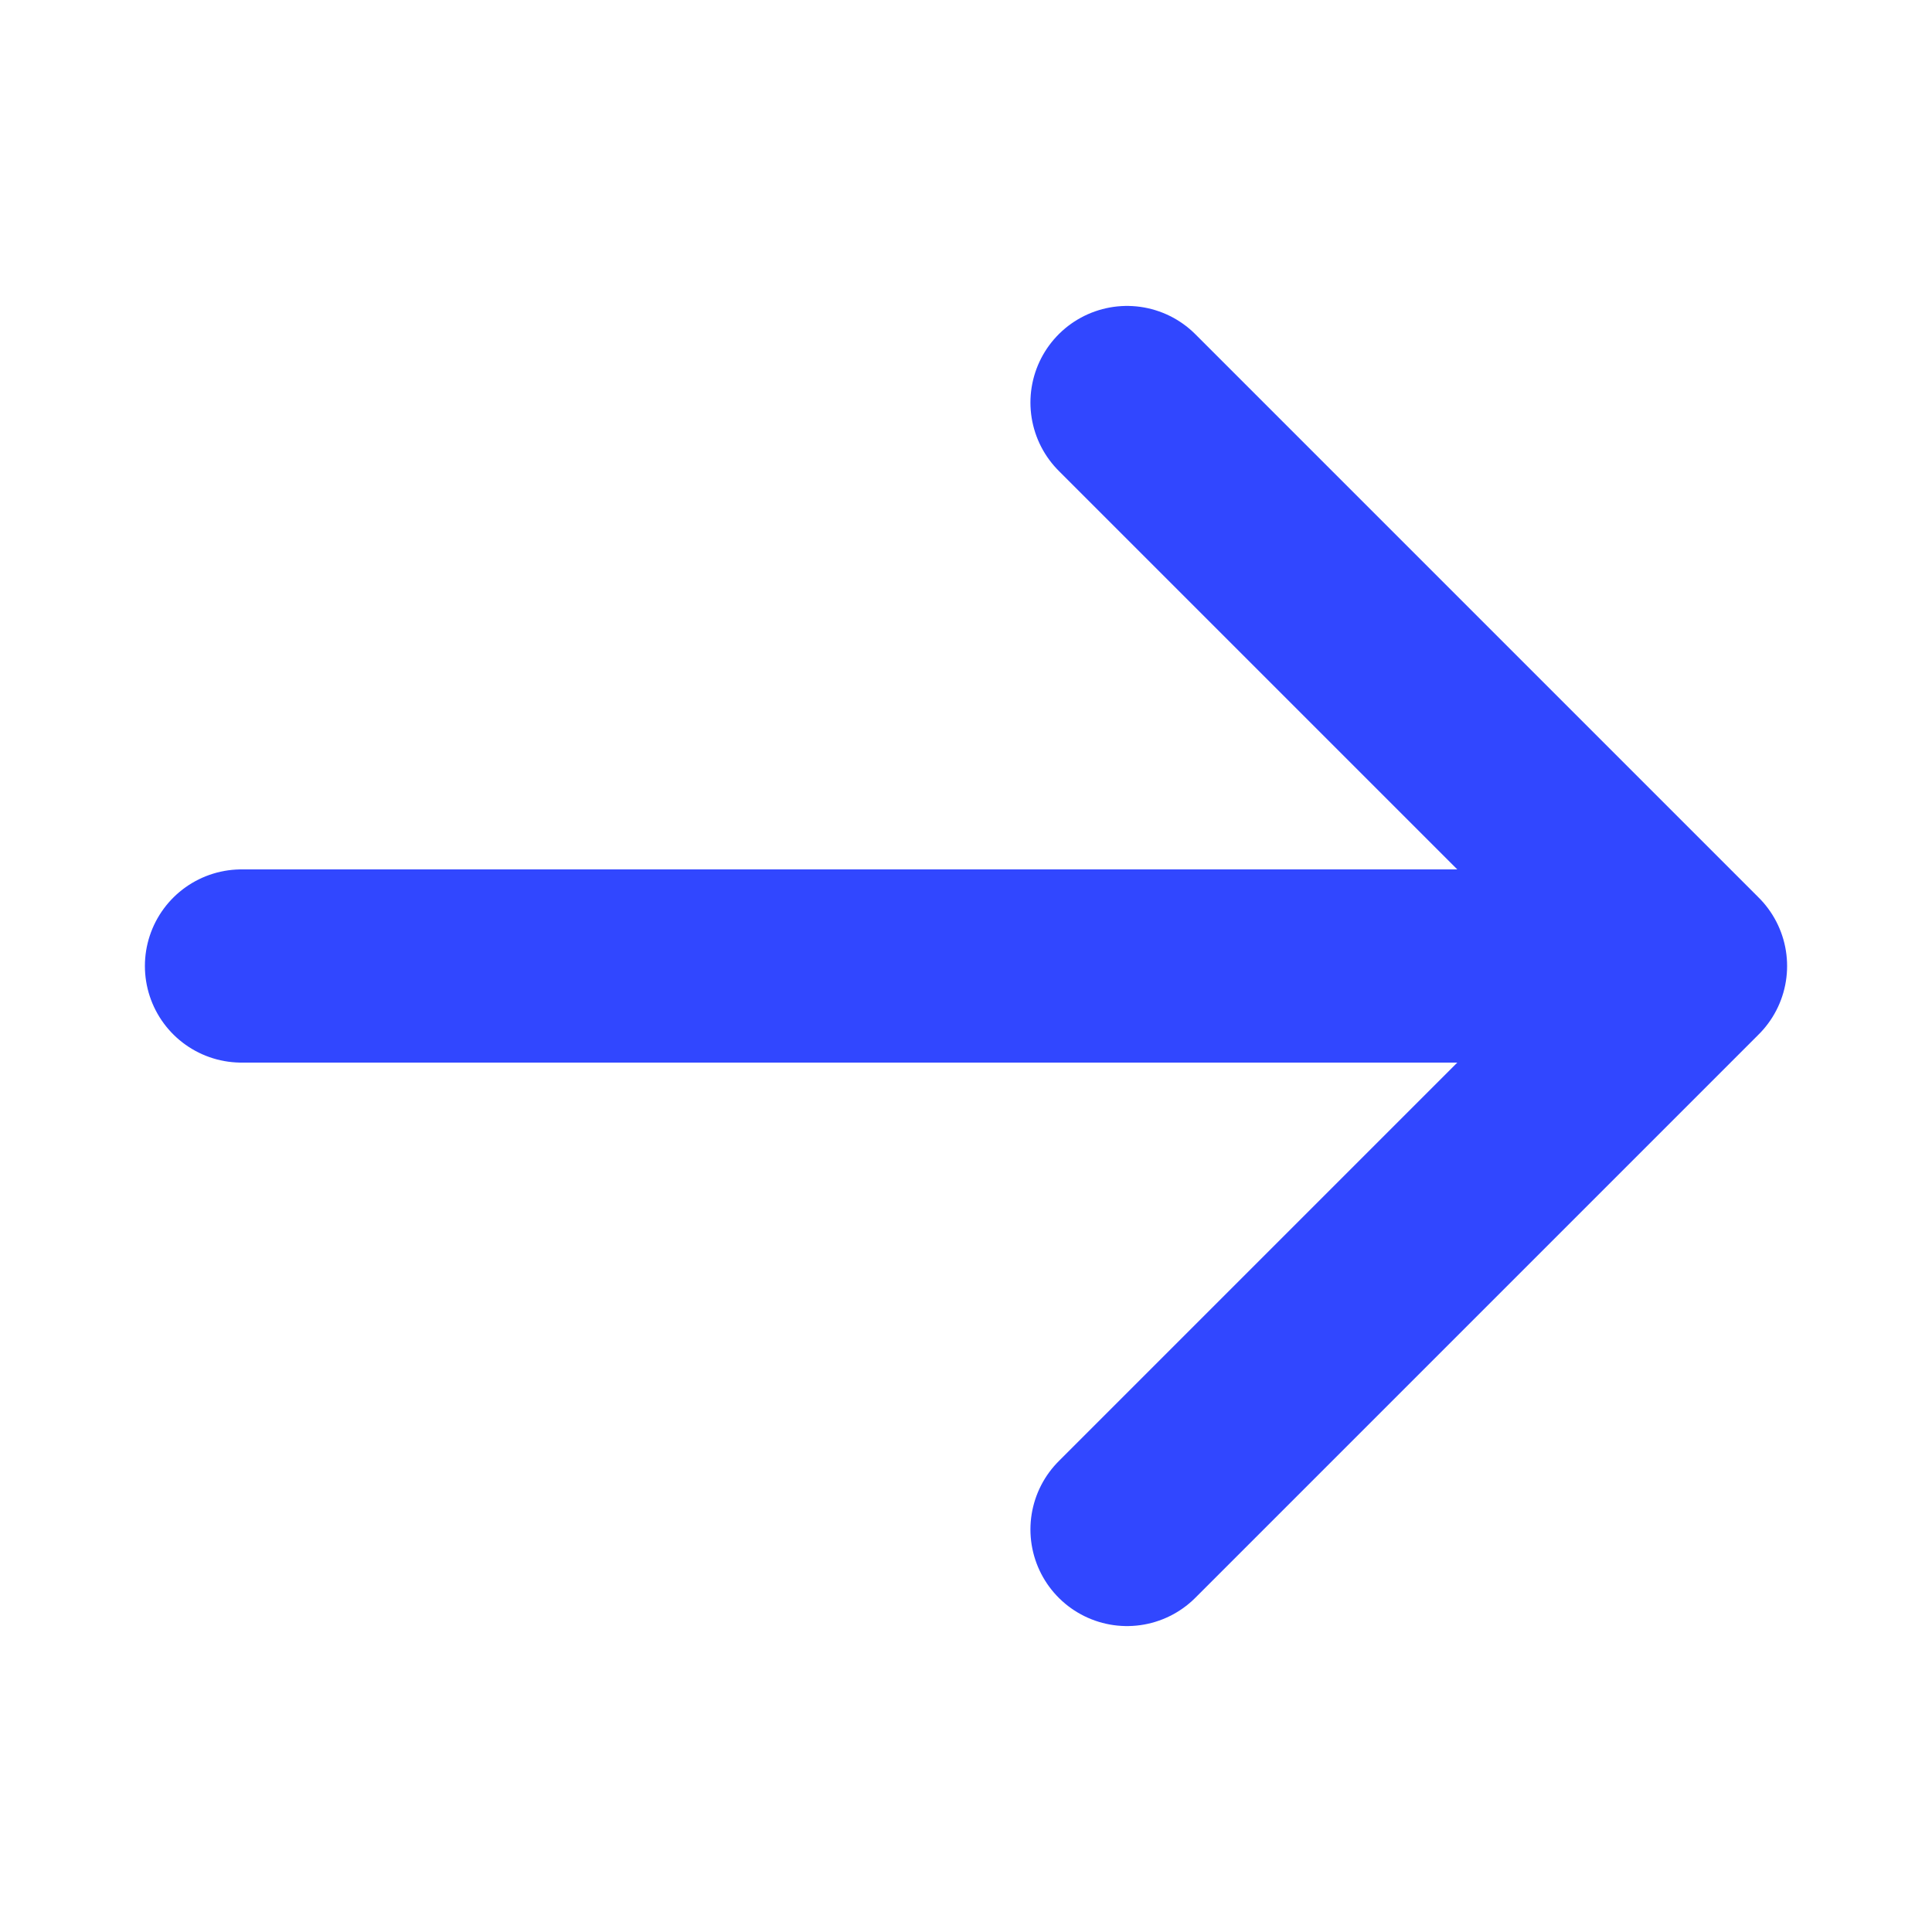
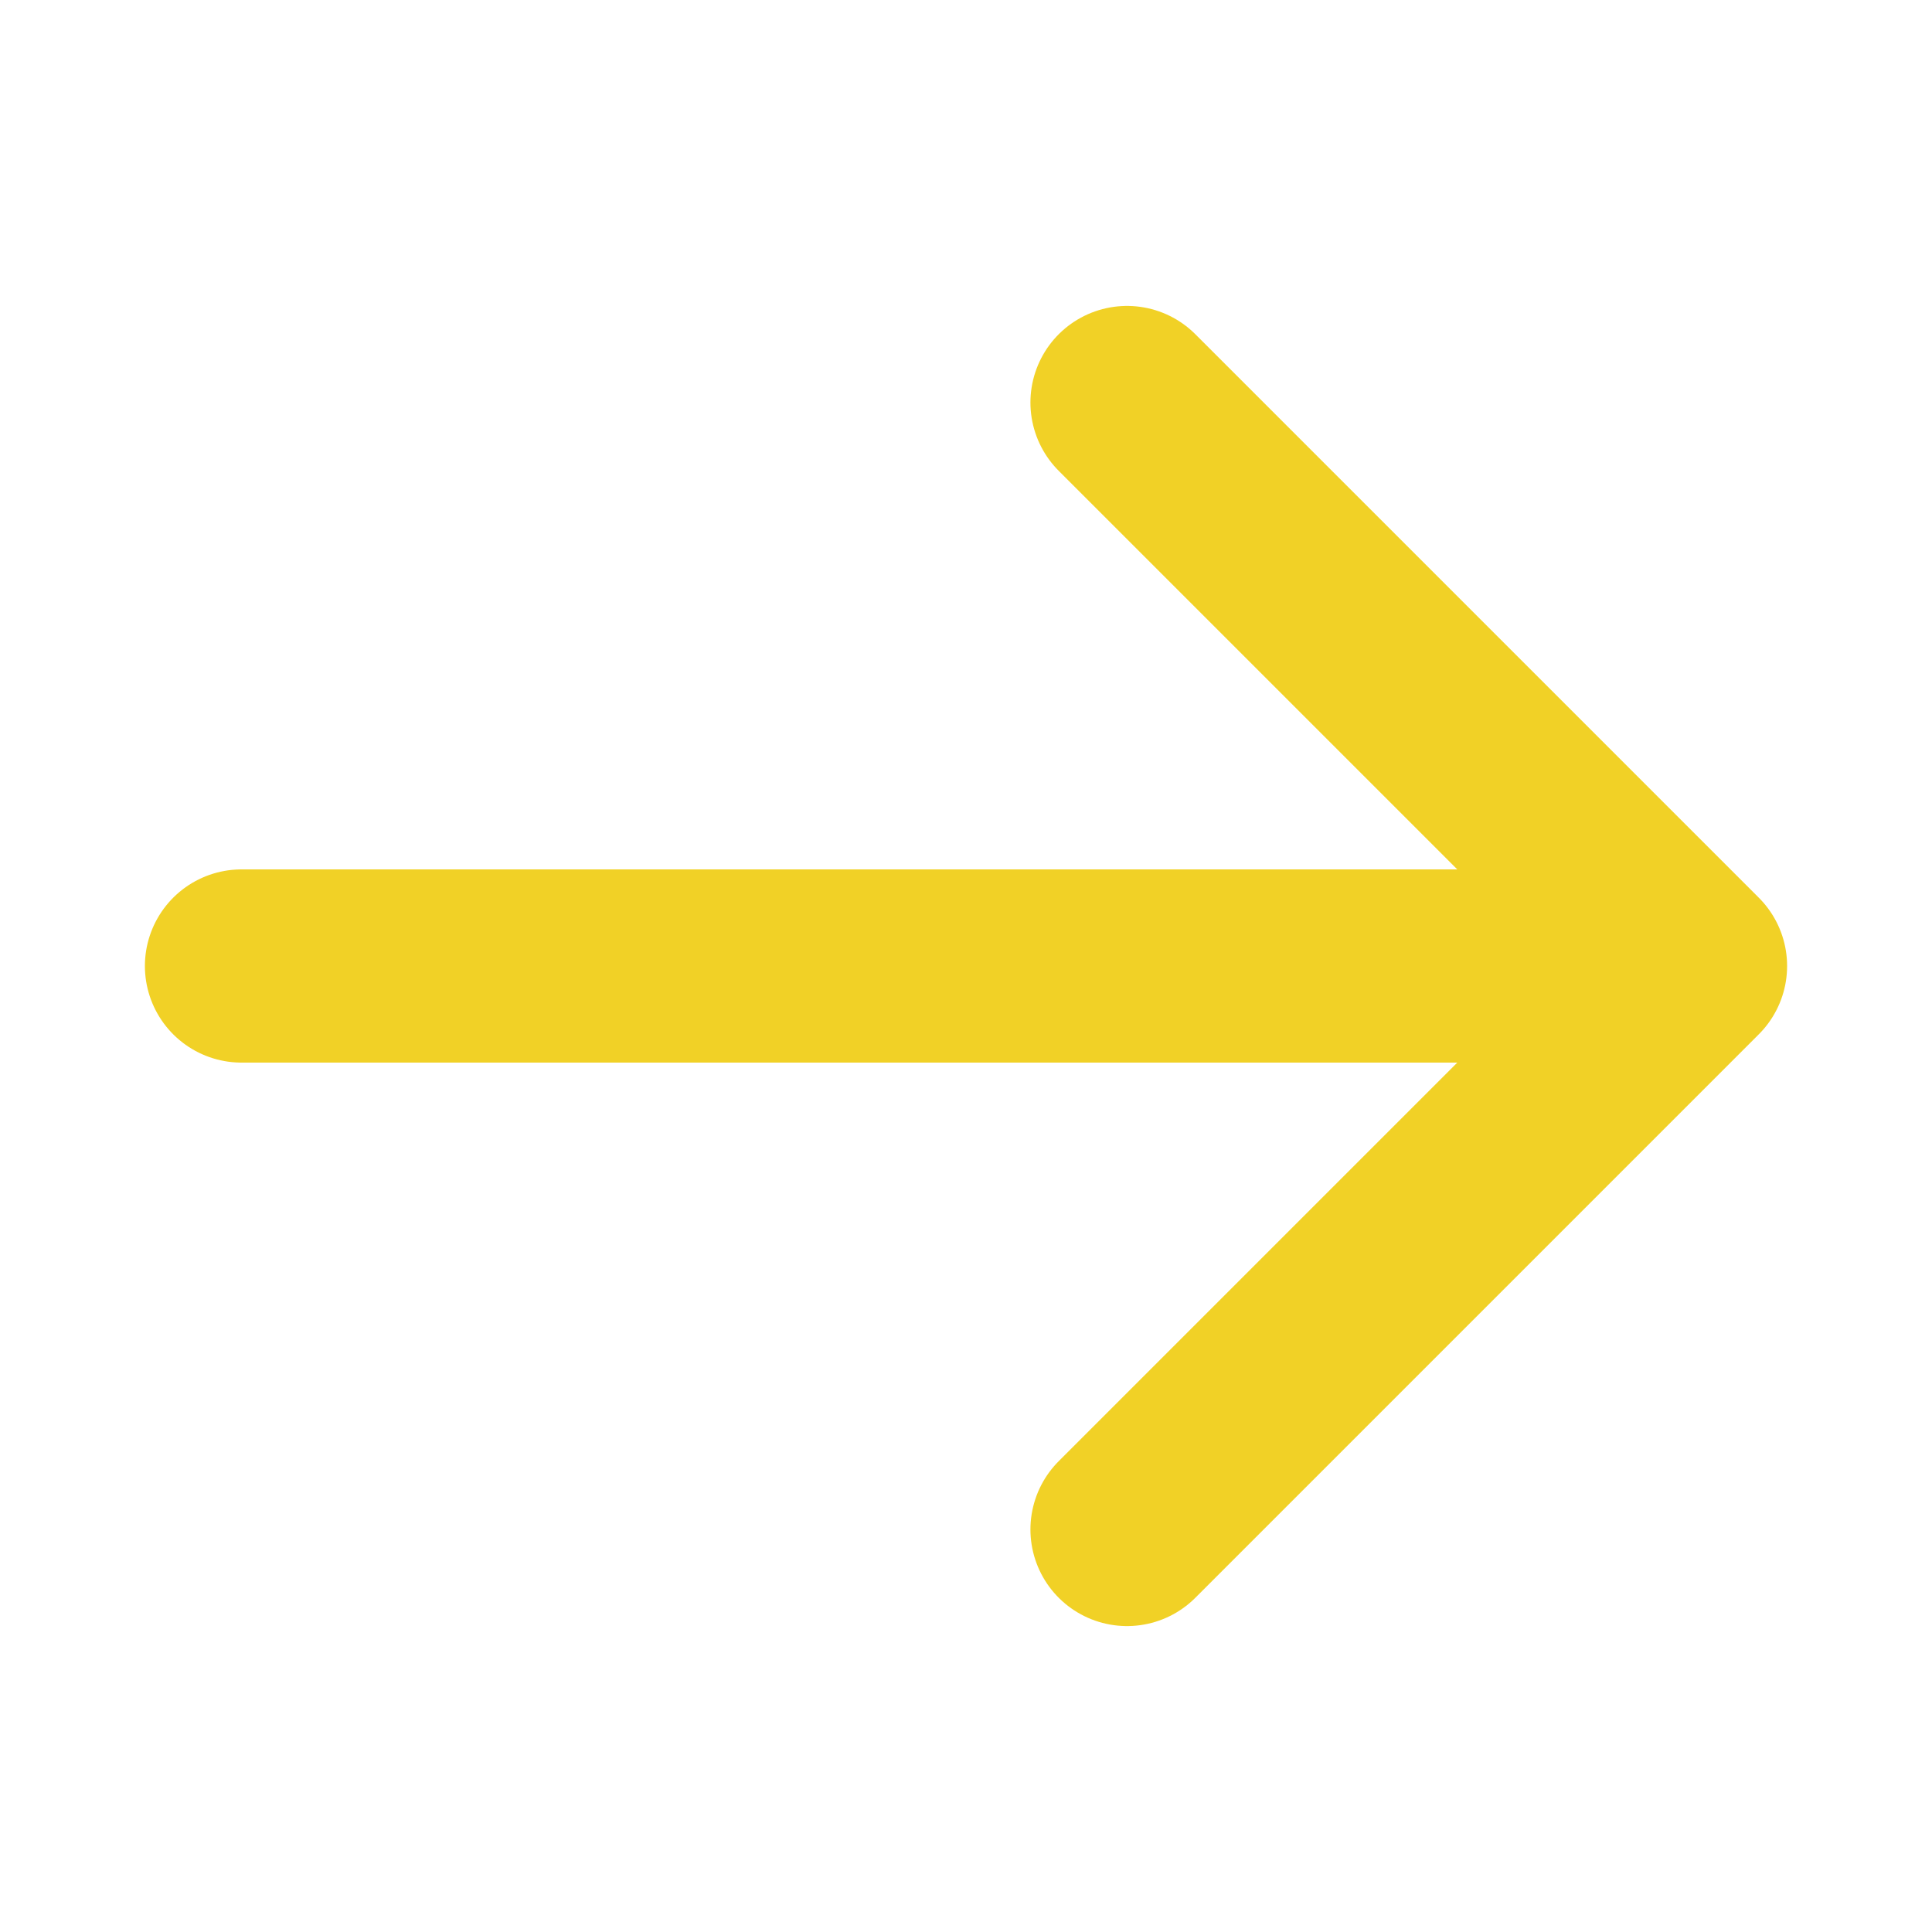
<svg xmlns="http://www.w3.org/2000/svg" width="20" height="20" viewBox="0 0 20 20" fill="none">
-   <path d="M11.667 4.167L17.5 10M17.5 10L11.667 15.833M17.5 10L2.5 10" stroke="#3147FF" stroke-width="2" stroke-linecap="round" stroke-linejoin="round" />
+   <path d="M11.667 4.167L17.5 10M17.5 10L11.667 15.833M17.5 10L2.5 10" stroke="#F1D126" stroke-width="2" stroke-linecap="round" stroke-linejoin="round" />
</svg>
